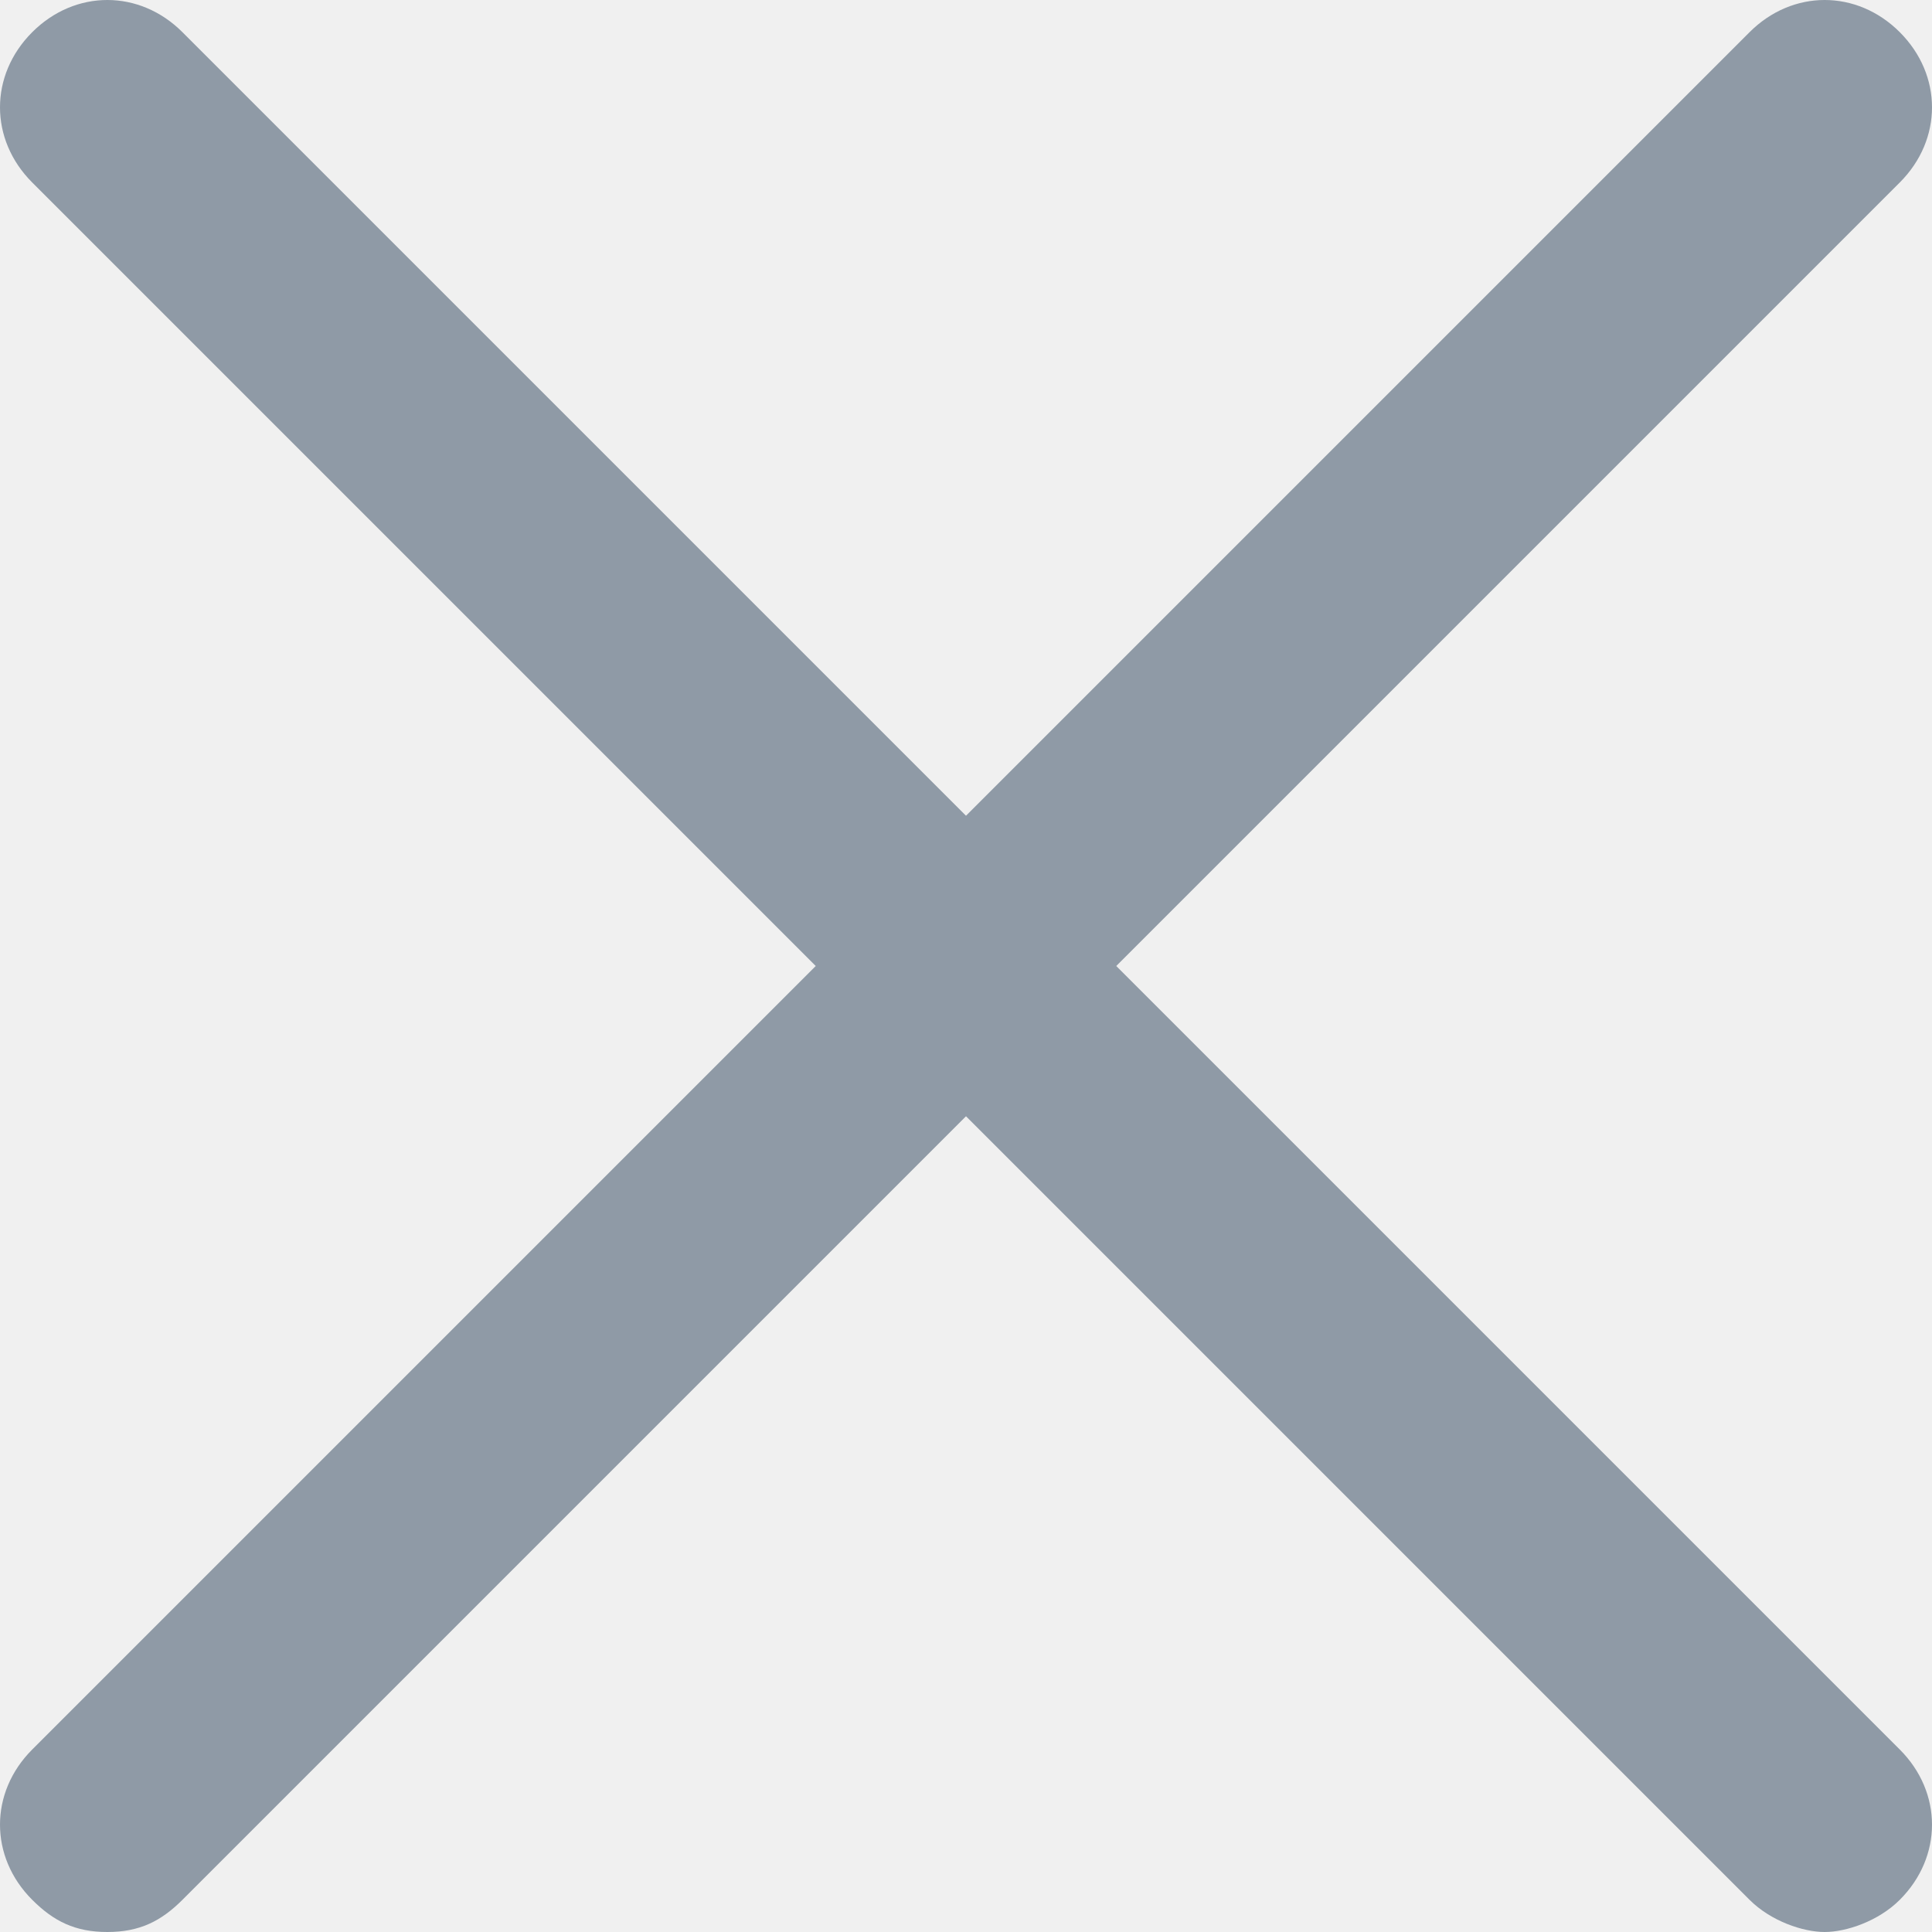
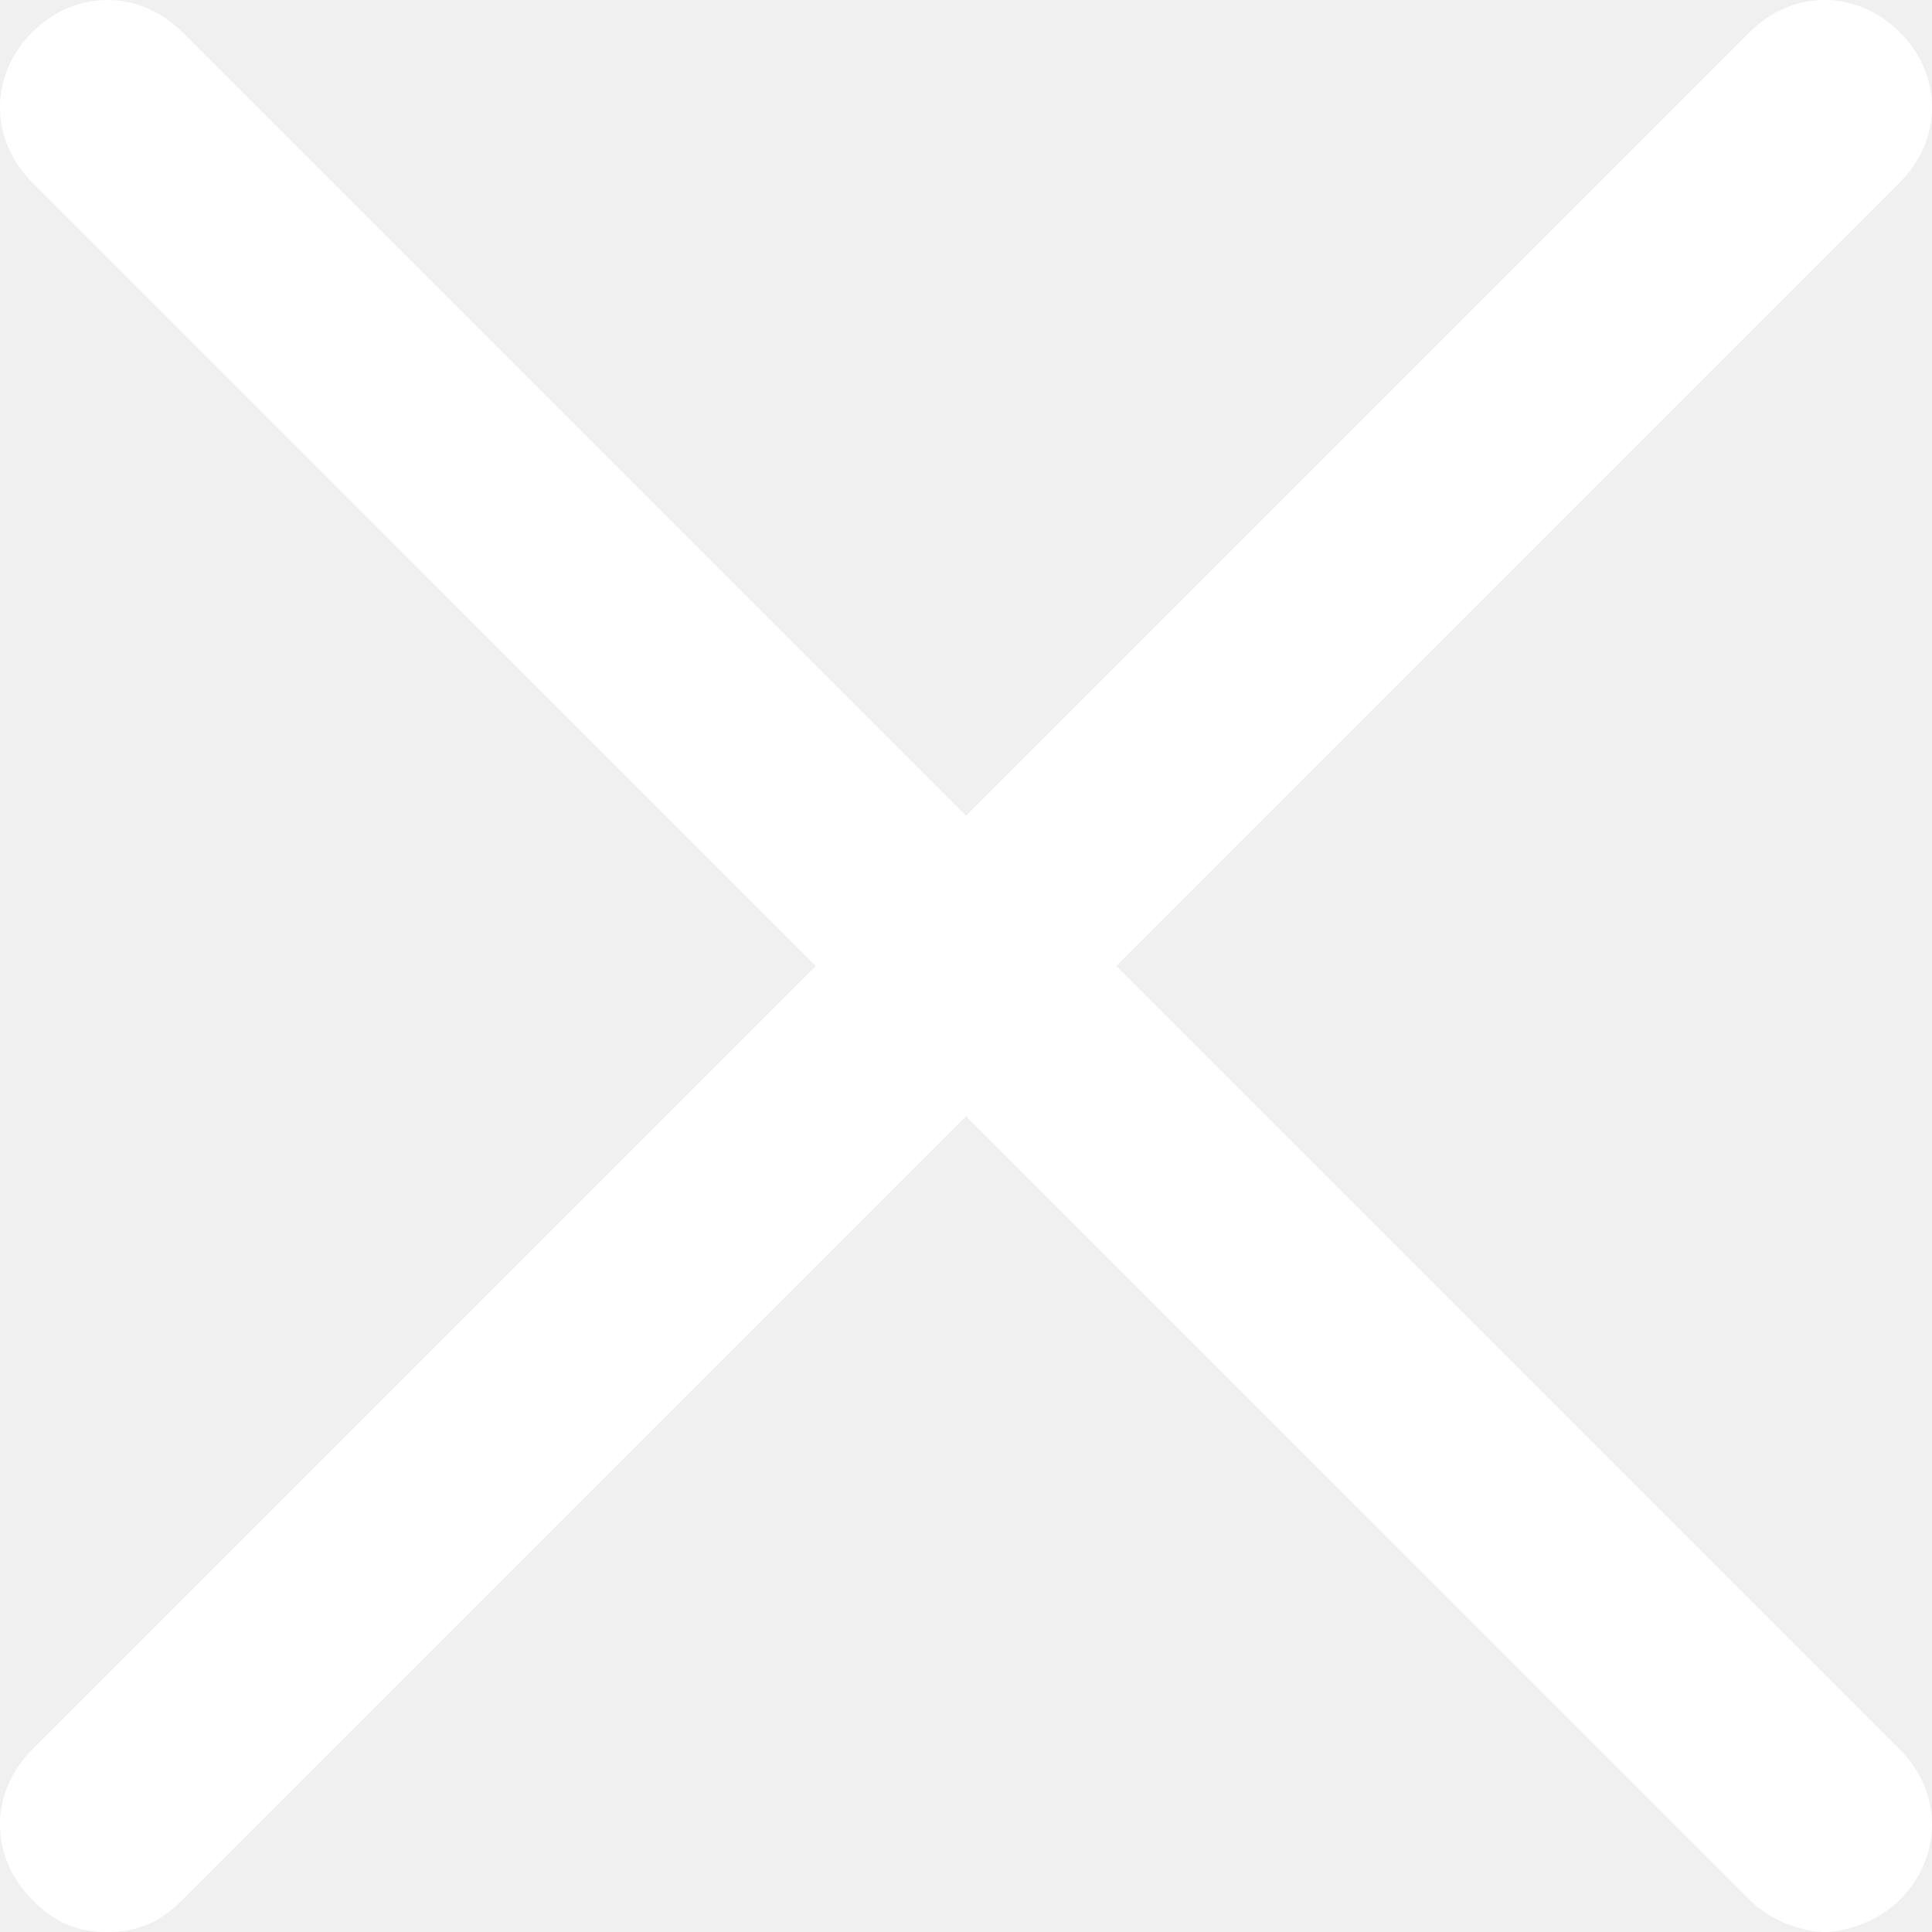
<svg xmlns="http://www.w3.org/2000/svg" version="1.1" id="Layer_1" x="0px" y="0px" viewBox="0 0 18 18" style="enable-background:new 0 0 18 18;" xml:space="preserve">
  <style type="text/css">
- 	.st0{fill:#8F9AA6;}
+ 	.st0{fill:#FFFFFF;}
</style>
  <path class="st0" d="M10.4,9l7.3-7.3c0.4-0.4,0.4-1,0-1.4s-1-0.4-1.4,0L9,7.6L1.7,0.3c-0.4-0.4-1-0.4-1.4,0s-0.4,1,0,1.4L7.6,9  l-7.3,7.3c-0.4,0.4-0.4,1,0,1.4C0.5,17.9,0.7,18,1,18s0.5-0.1,0.7-0.3L9,10.4l7.3,7.3c0.2,0.2,0.5,0.3,0.7,0.3s0.5-0.1,0.7-0.3  c0.4-0.4,0.4-1,0-1.4L10.4,9z" />
</svg>
